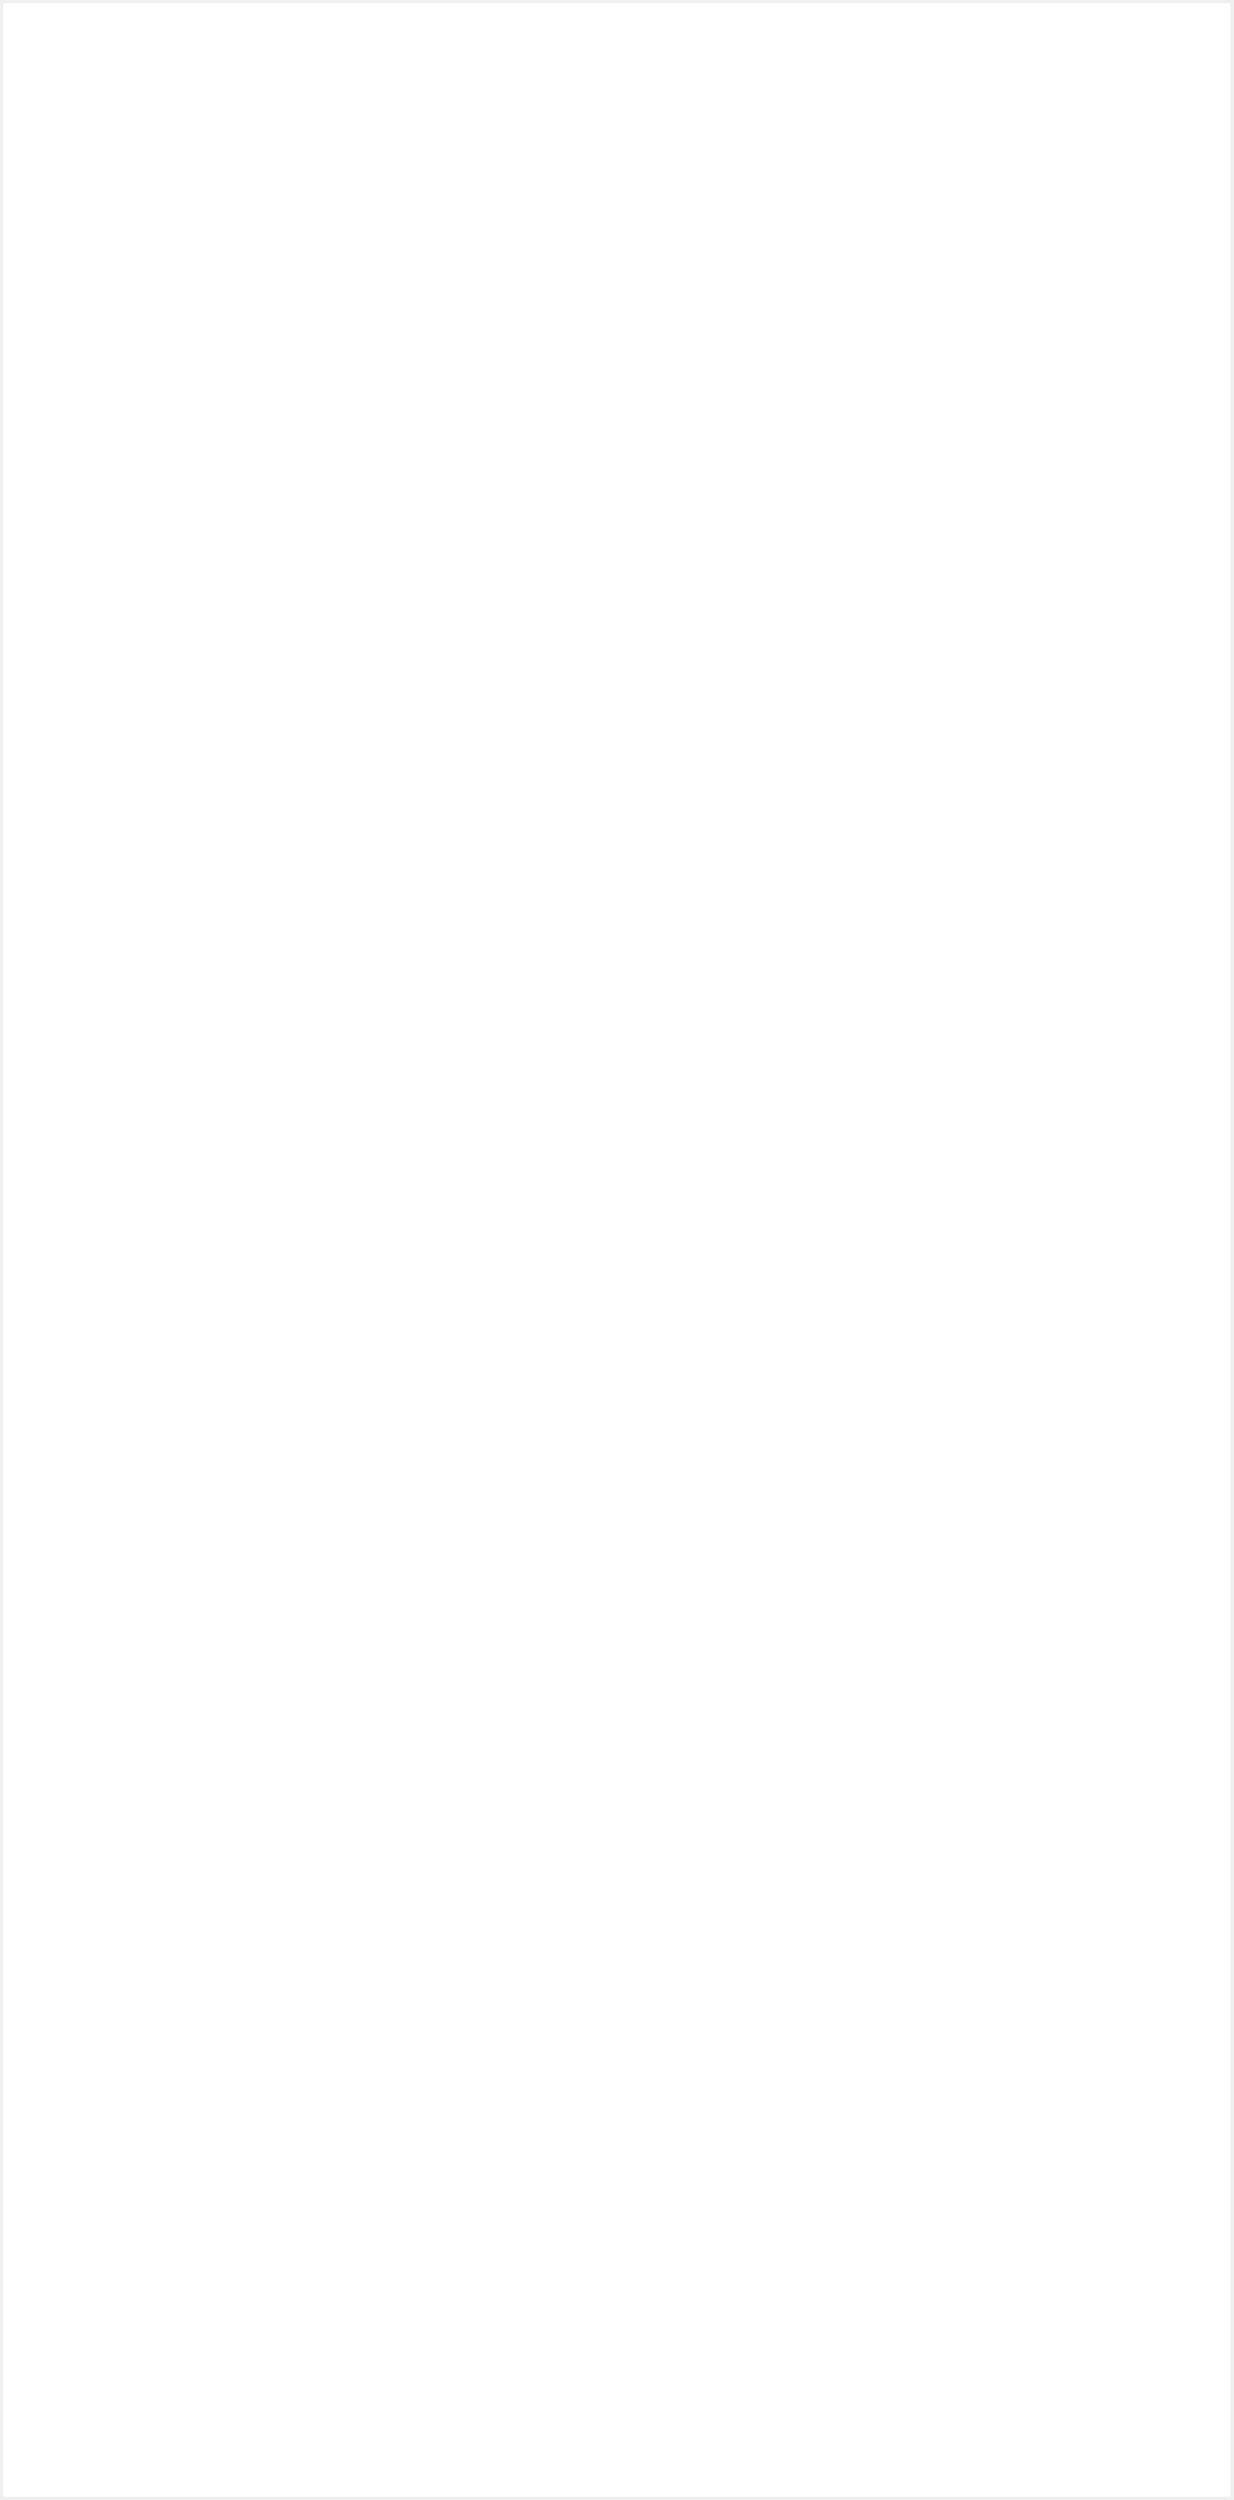
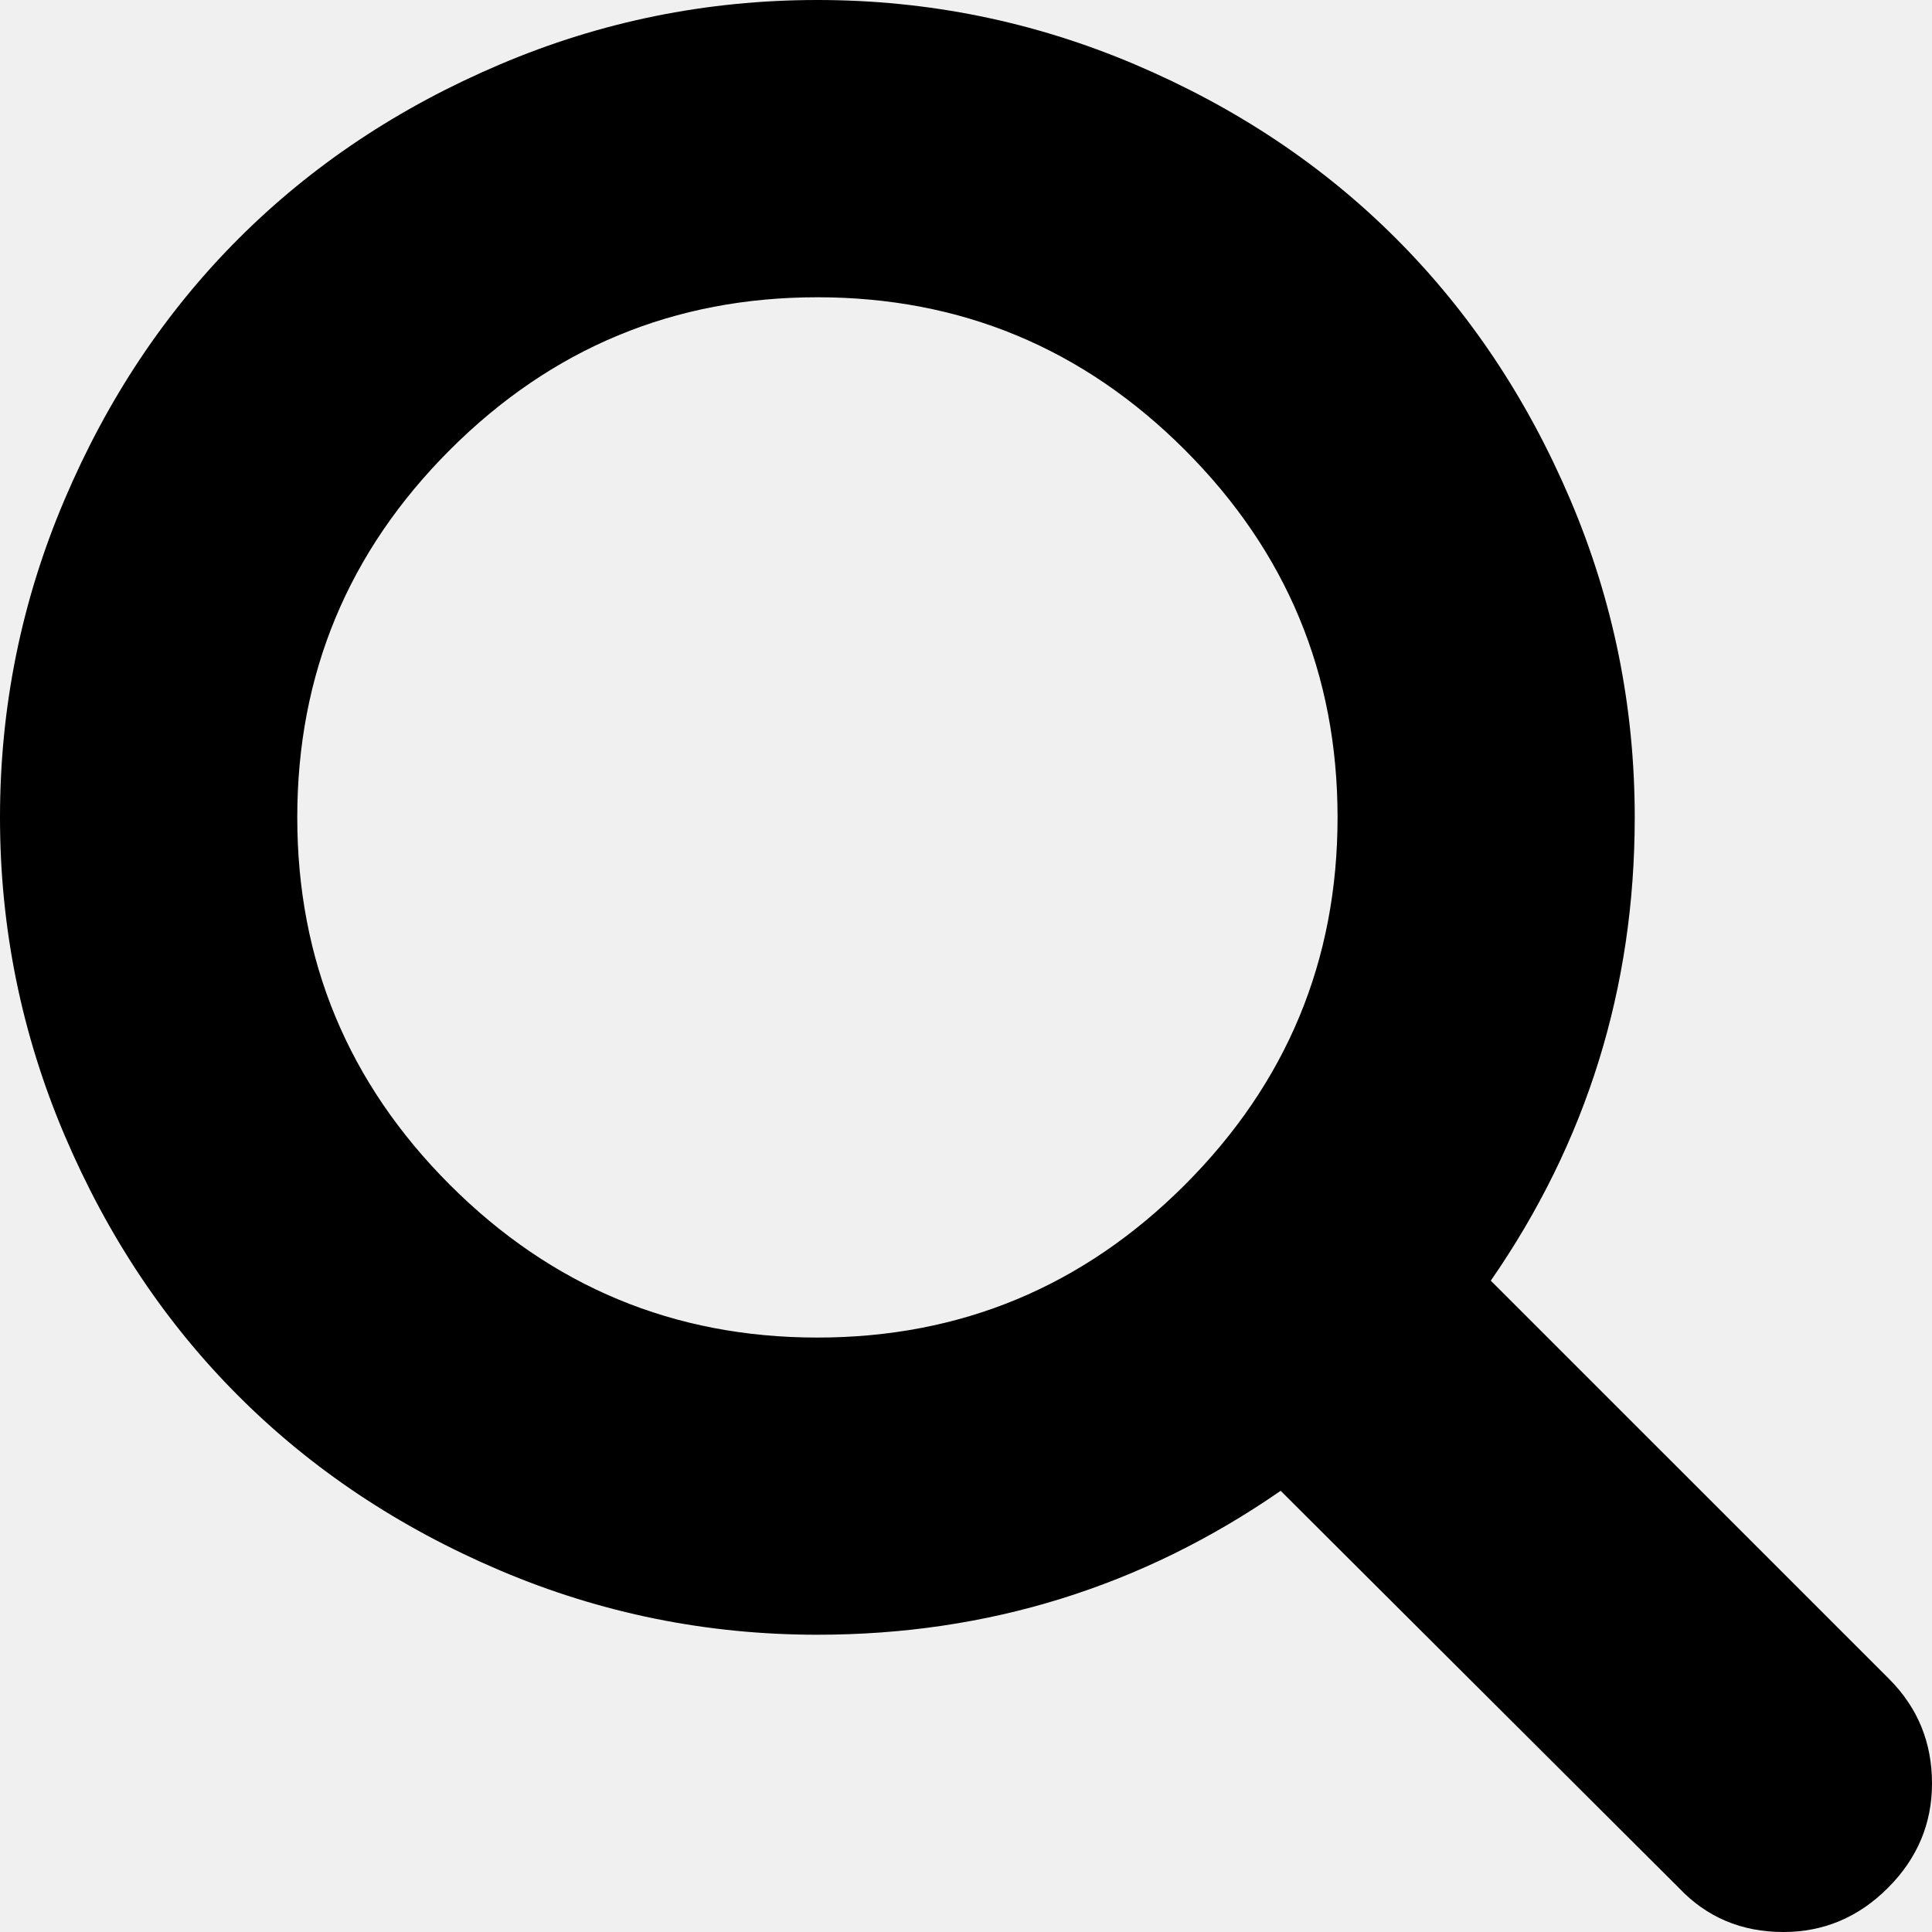
- <svg xmlns="http://www.w3.org/2000/svg" version="1.1" width="375px" height="760px">
-   <g transform="matrix(1 0 0 1 0 -31 )">
-     <path d="M 1 32  L 374 32  L 374 790  L 1 790  L 1 32  Z " fill-rule="nonzero" fill="#ffffff" stroke="none" />
+ <svg xmlns="http://www.w3.org/2000/svg" version="1.1" width="22px" height="22px">
+   <g transform="matrix(1 0 0 1 -346 -55 )">
+     <path d="M 13.492 13.492  C 14.651 12.333  15.231 10.938  15.231 9.308  C 15.231 7.677  14.651 6.282  13.492 5.123  C 12.333 3.964  10.938 3.385  9.308 3.385  C 7.677 3.385  6.282 3.964  5.123 5.123  C 3.964 6.282  3.385 7.677  3.385 9.308  C 3.385 10.938  3.964 12.333  5.123 13.492  C 6.282 14.651  7.677 15.231  9.308 15.231  C 10.938 15.231  12.333 14.651  13.492 13.492  Z M 21.511 19.118  C 21.837 19.444  22 19.841  22 20.308  C 22 20.766  21.833 21.163  21.498 21.498  C 21.163 21.833  20.766 22  20.308 22  C 19.832 22  19.435 21.833  19.118 21.498  L 14.583 16.976  C 13.005 18.069  11.247 18.615  9.308 18.615  C 8.047 18.615  6.842 18.371  5.692 17.882  C 4.541 17.392  3.55 16.731  2.717 15.898  C 1.884 15.066  1.223 14.074  0.734 12.924  C 0.245 11.773  0 10.568  0 9.308  C 0 8.047  0.245 6.842  0.734 5.692  C 1.223 4.541  1.884 3.55  2.717 2.717  C 3.55 1.884  4.541 1.223  5.692 0.734  C 6.842 0.245  8.047 0  9.308 0  C 10.568 0  11.773 0.245  12.924 0.734  C 14.074 1.223  15.066 1.884  15.898 2.717  C 16.731 3.55  17.392 4.541  17.882 5.692  C 18.371 6.842  18.615 8.047  18.615 9.308  C 18.615 11.247  18.069 13.005  16.976 14.583  L 21.511 19.118  Z " fill-rule="nonzero" fill="#000000" stroke="none" transform="matrix(1 0 0 1 346 55 )" />
  </g>
</svg>
